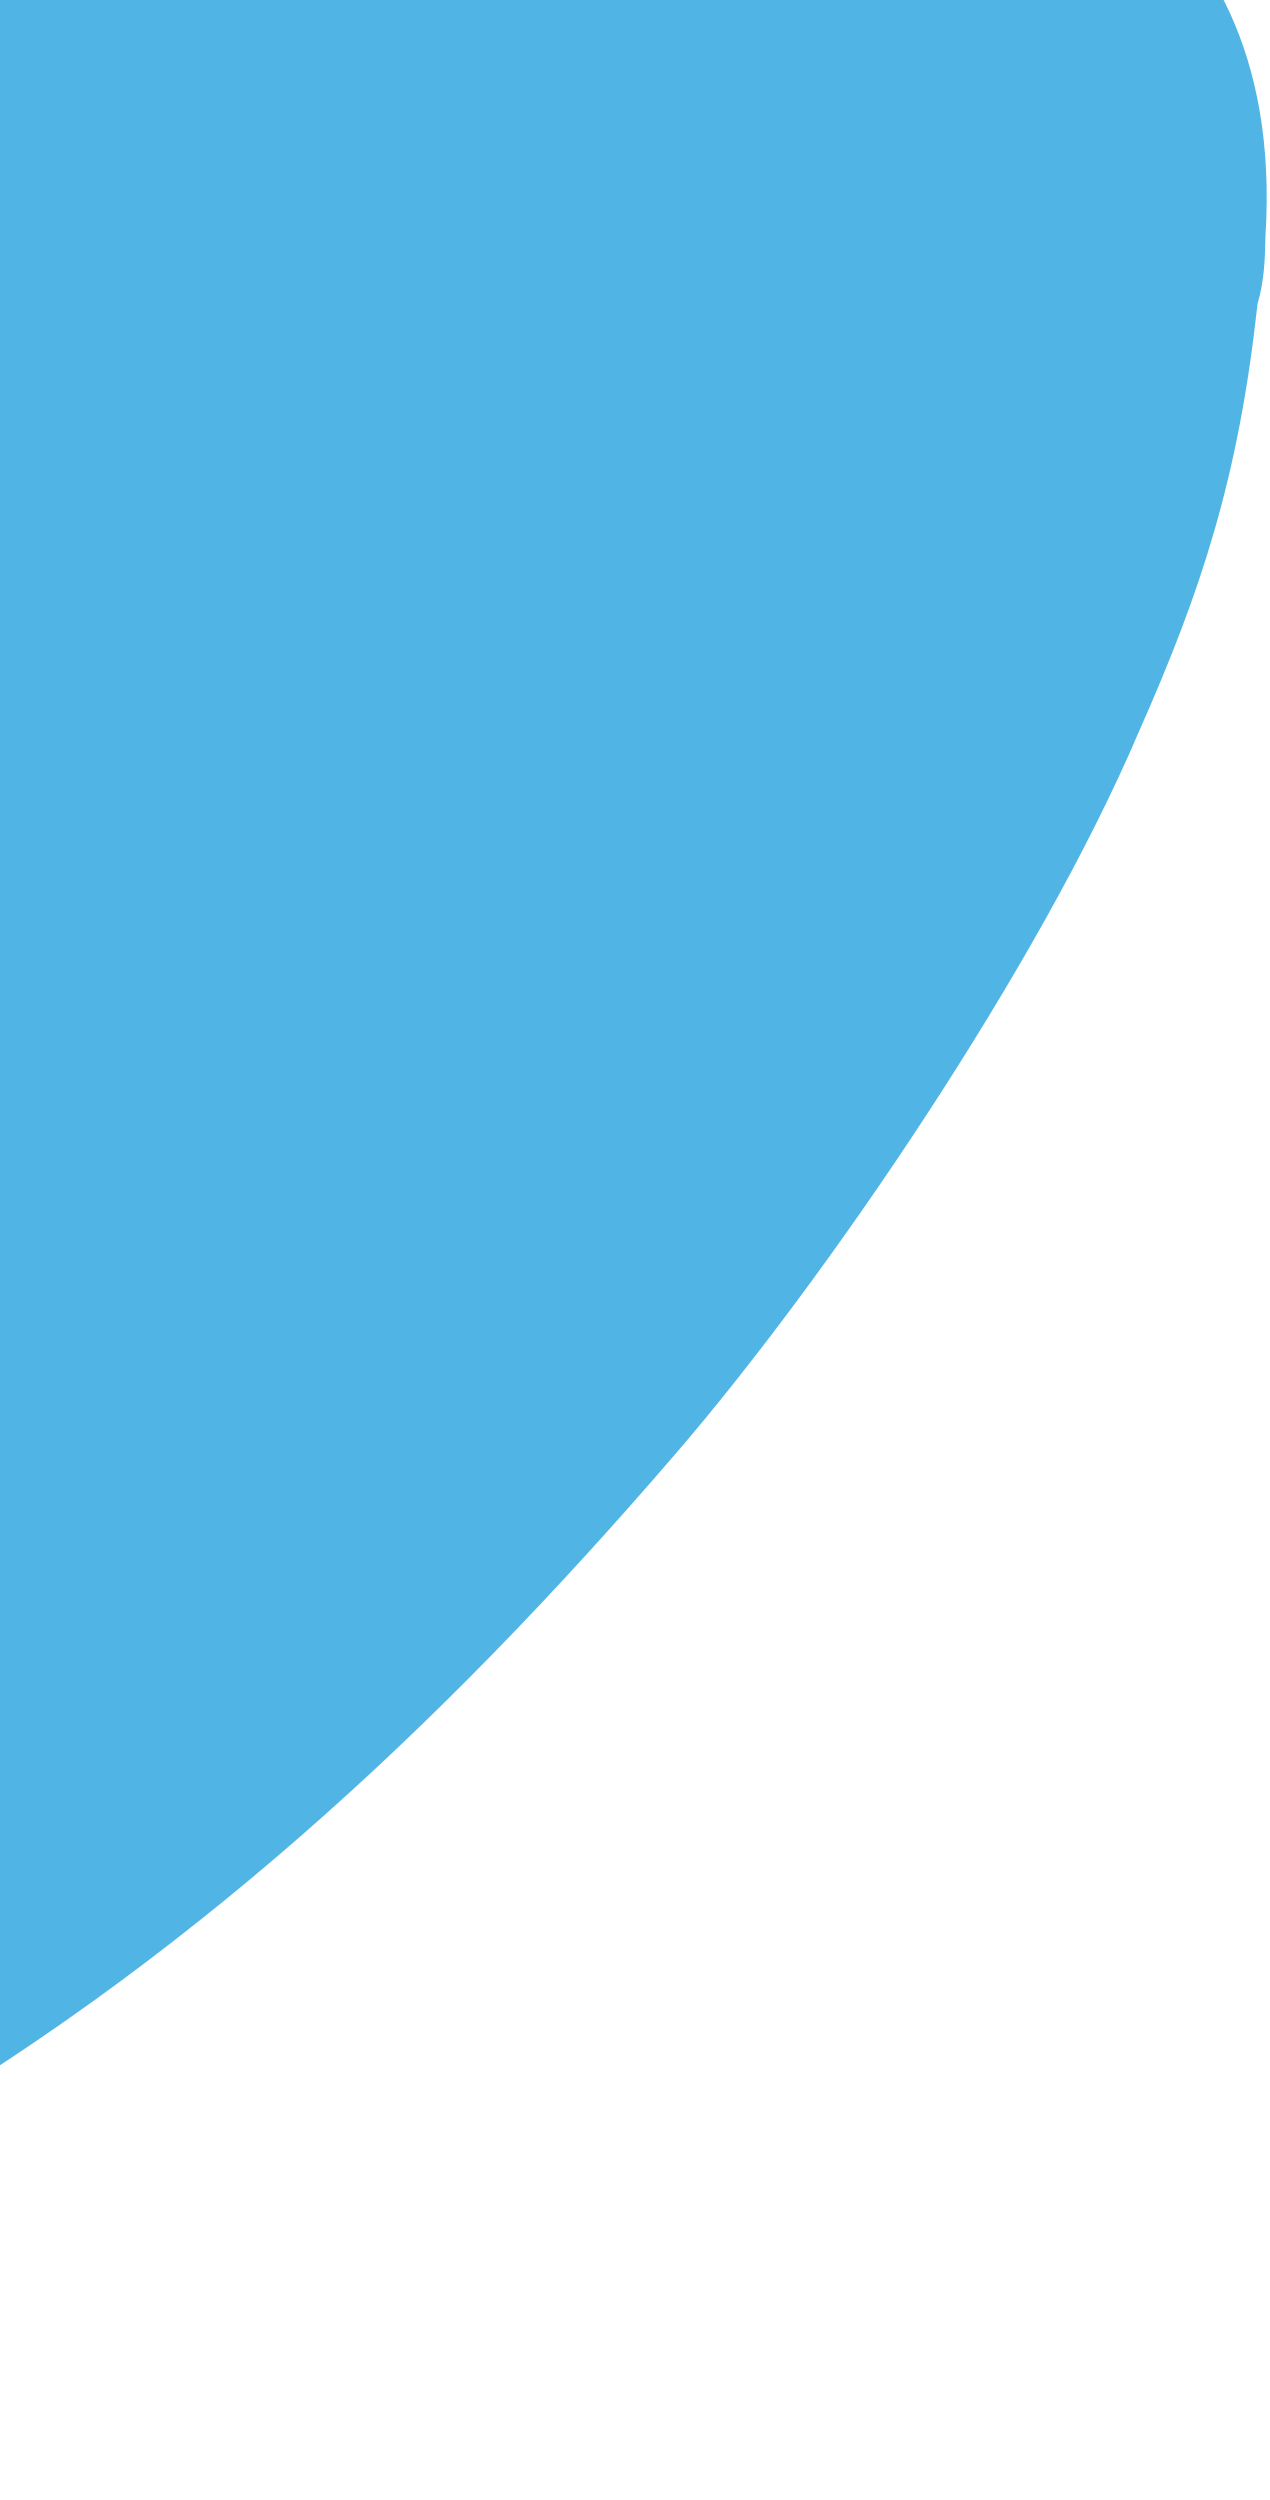
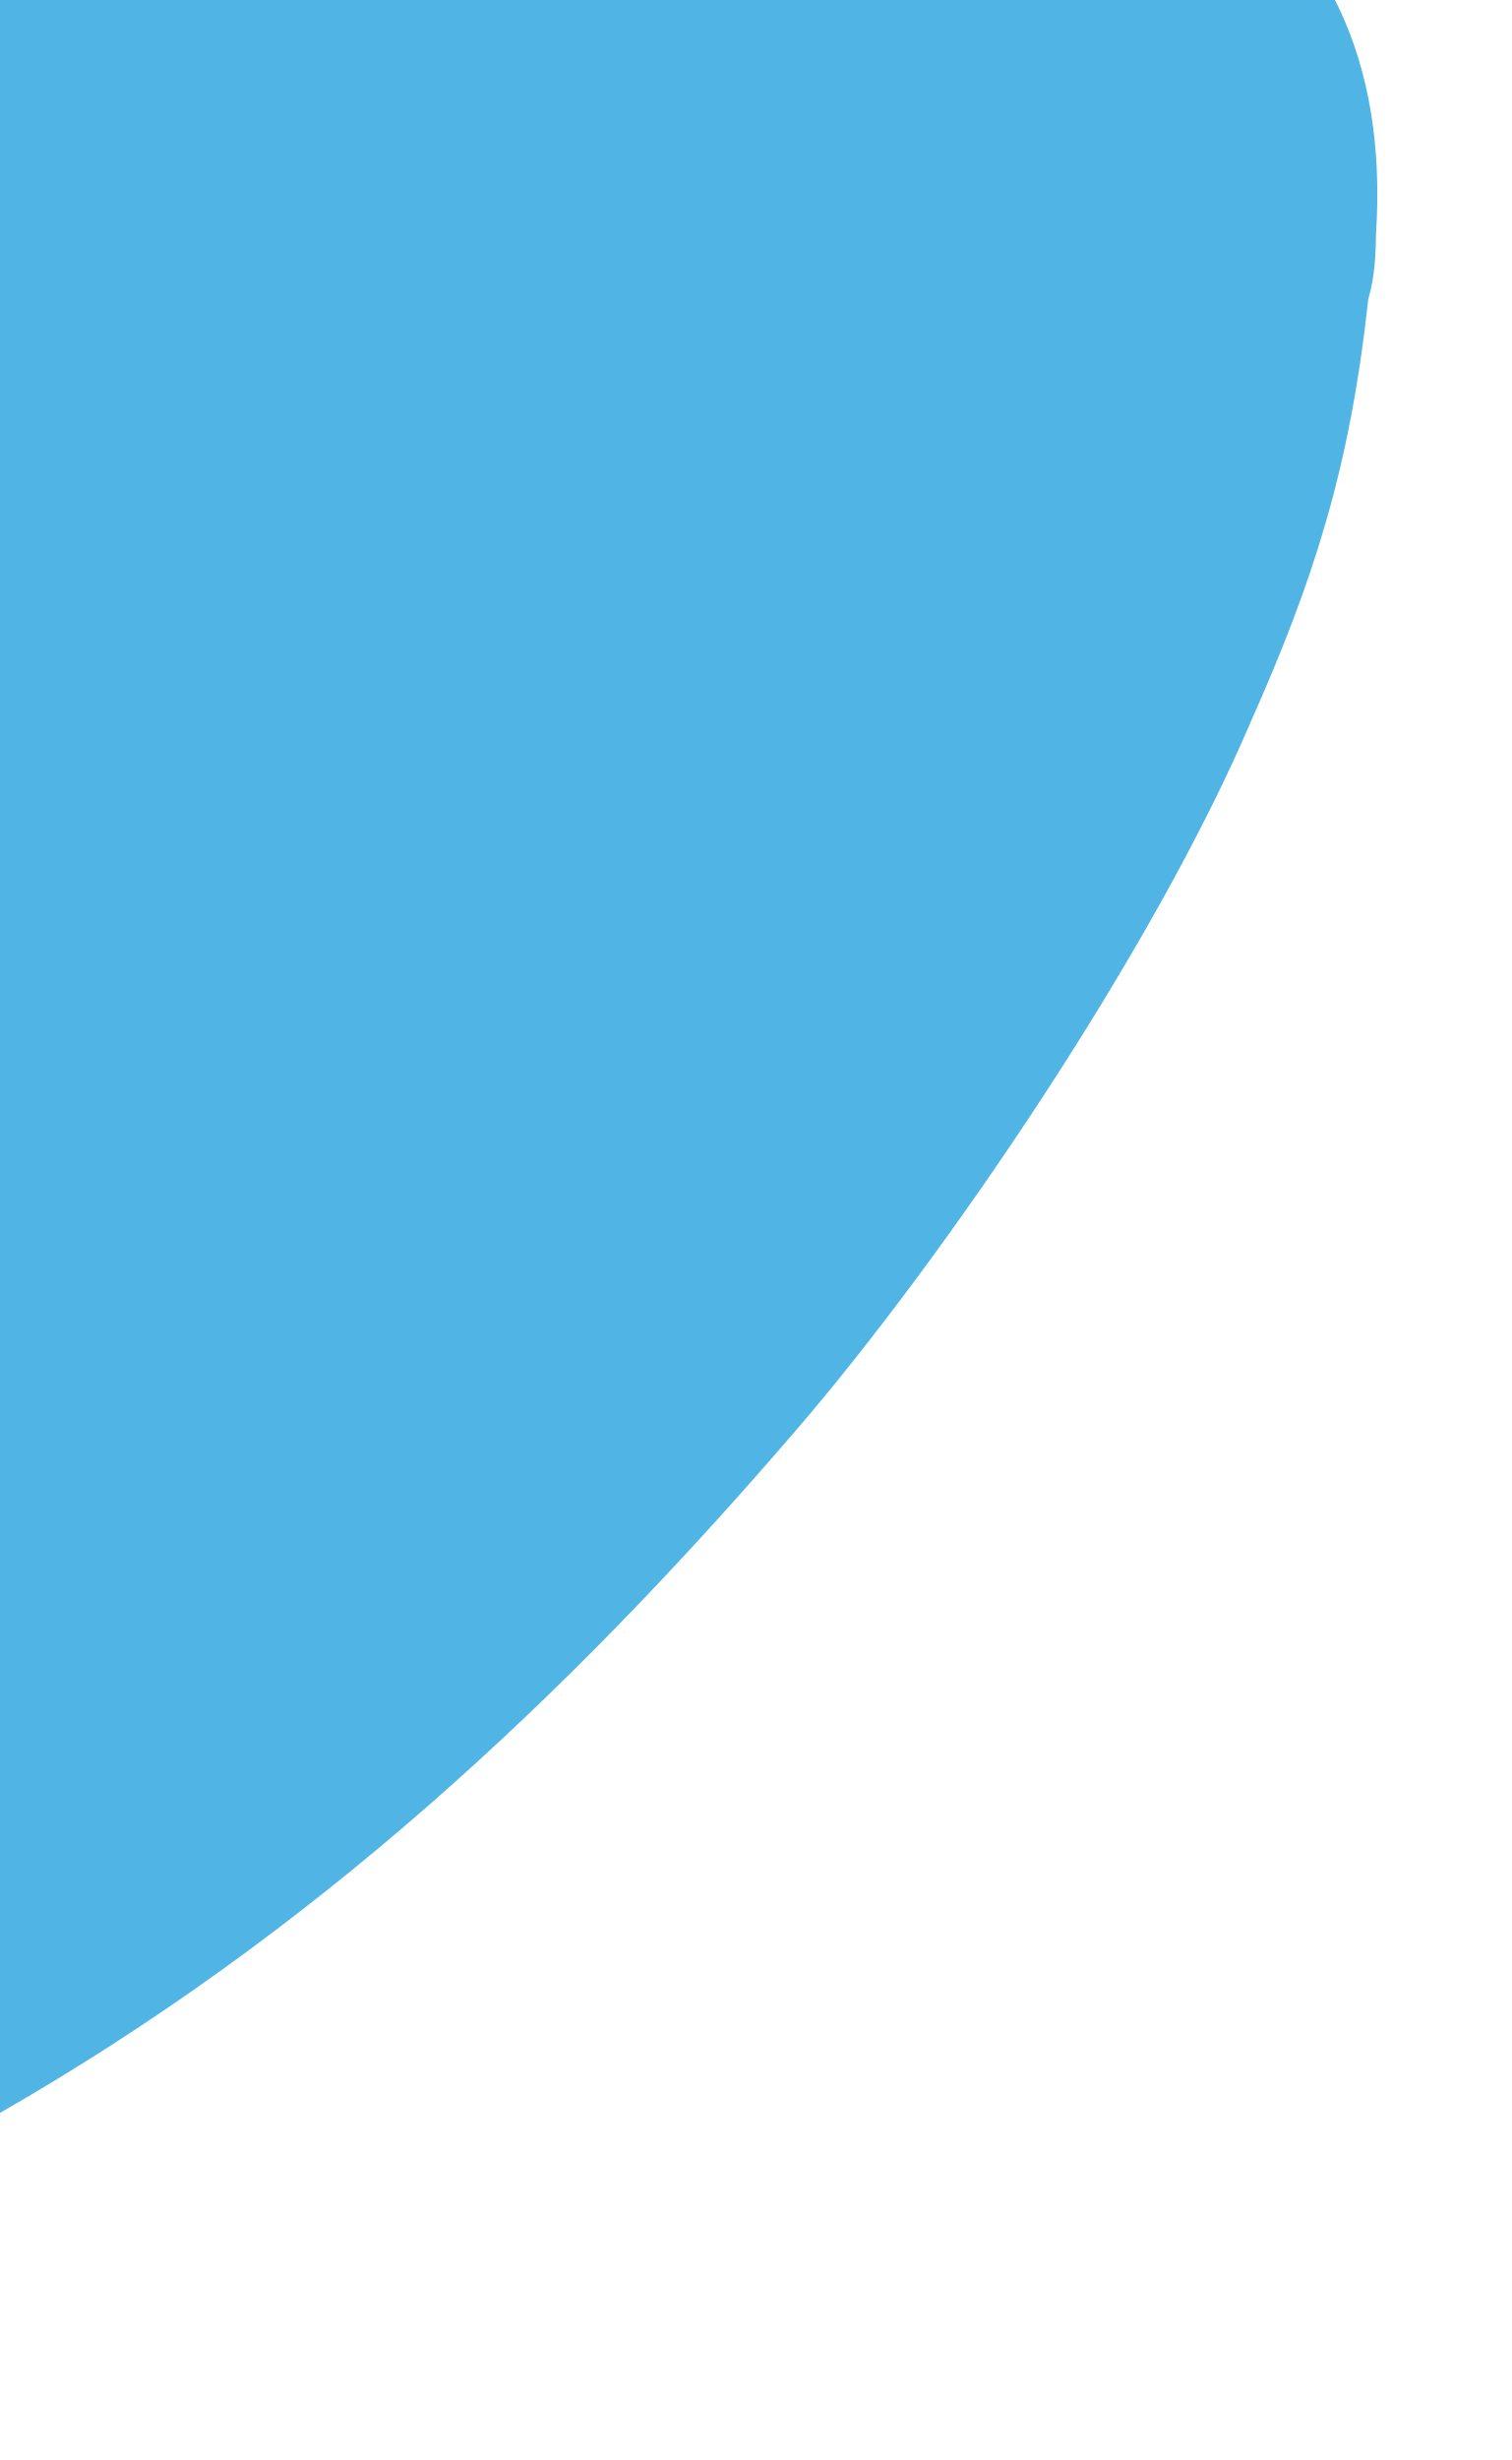
- <svg xmlns="http://www.w3.org/2000/svg" width="350" height="689" viewBox="0 0 350 689" fill="none">
+ <svg xmlns="http://www.w3.org/2000/svg" width="343" height="558" viewBox="0 0 350 689" fill="none">
  <path fill-rule="evenodd" clip-rule="evenodd" d="M-421.577 175.284C-404.246 141.995 -381.13 115.002 -347.413 90.856C-273.924 36.736 -124.714 -11.954 -37.166 -32.146C45.013 -50.731 188.315 -73.567 268.999 -51.56C268.999 -51.56 355.187 -37.223 348.764 65.059C348.63 71.121 348.495 77.183 346.571 83.781C341.362 131.506 331.189 162.652 313.724 202.004C286.22 266.44 228.027 352.108 186.061 400.803C120.98 476.491 50.8 541.662 -37.422 592.163C-39.212 592.699 -39.212 592.699 -39.212 592.699C-132.937 650.87 -229.431 673.741 -229.431 673.741C-229.431 673.741 -238.378 676.42 -251.456 678.329C-255.035 679.4 -256.824 679.936 -258.614 680.472C-267.561 683.151 -275.27 683.452 -284.769 684.289C-413.756 702.838 -512.347 660.1 -514.075 498.036C-512.972 501.72 -504.246 322.475 -421.577 175.284Z" fill="#50B5E5" />
</svg>
